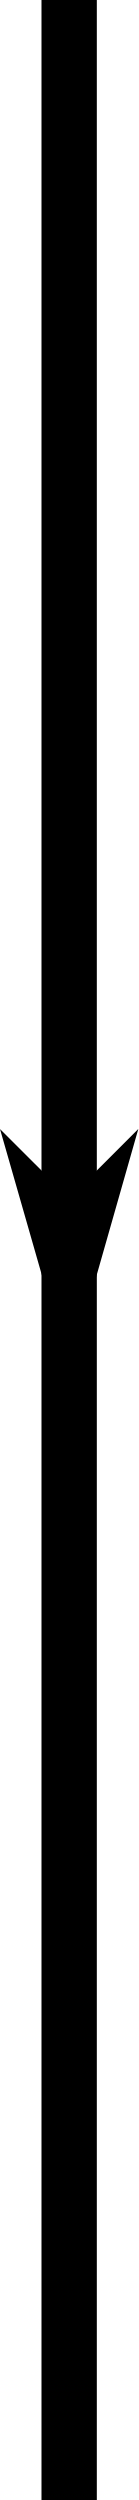
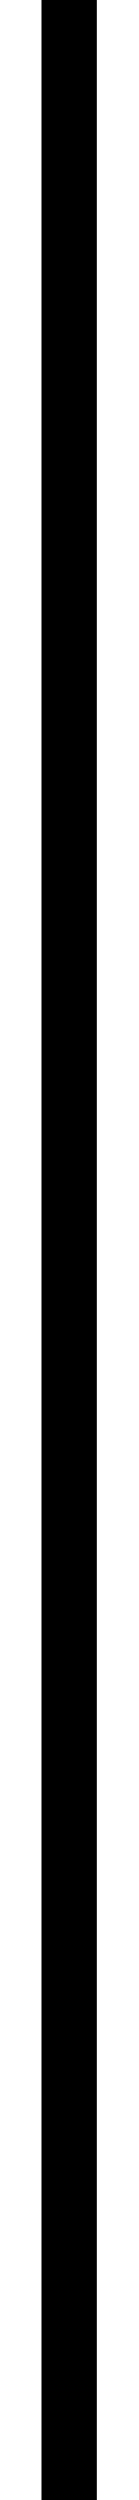
<svg xmlns="http://www.w3.org/2000/svg" width="10pt" height="180.75pt" viewBox="0 0 10 180.75" version="1.1" id="svg10">
  <defs id="defs10" />
  <rect style="display:none;fill:none;stroke:#d40000;stroke-width:1.842;stroke-dasharray:none;stroke-opacity:0.551" id="rect4" width="68.033" height="33.499" x="24.506" y="74.175" />
  <path style="fill:none;stroke:#000000;stroke-width:4;stroke-linecap:butt;stroke-linejoin:miter;stroke-dasharray:none;stroke-opacity:1" d="M 5,180.75 V 90.375" id="path3-3" />
  <rect style="opacity:1;fill:#000000;stroke:none;stroke-width:0;stroke-linejoin:miter;stroke-dasharray:none" id="rect7" width="2.001" height="1.119" x="4" y="90.375" />
  <path style="fill:none;stroke:#000000;stroke-width:4;stroke-linecap:butt;stroke-linejoin:miter;stroke-dasharray:none;stroke-opacity:1" d="M 5,0 V 90.375" id="path3" />
-   <g id="g9-6" transform="matrix(-0.5503461,0.8349366,0.8349366,0.5503461,105.1669,-4.965297)">
-     <g id="g8-2" transform="matrix(-0.9190082,0.3942383,0.3942383,0.9190082,203.2469,-104.8296)">
+   <g id="g9-6" transform="matrix(-0.5503461,0.8349366,0.8349366,0.5503461,105.1669,-4.965297)" style="display:none">
+     <g id="g8-2" transform="matrix(-0.9190082,0.3942383,0.3942383,0.9190082,203.2469,-104.8296)" style="display:none">
      <path style="baseline-shift:baseline;display:inline;overflow:visible;vector-effect:none;fill-rule:evenodd;enable-background:accumulate;stop-color:#000000;stop-opacity:1" d="M 94.076,37.561 92.648,30.636 87.205,48.003 101.002,36.133 Z" id="path8-9" />
    </g>
  </g>
</svg>
